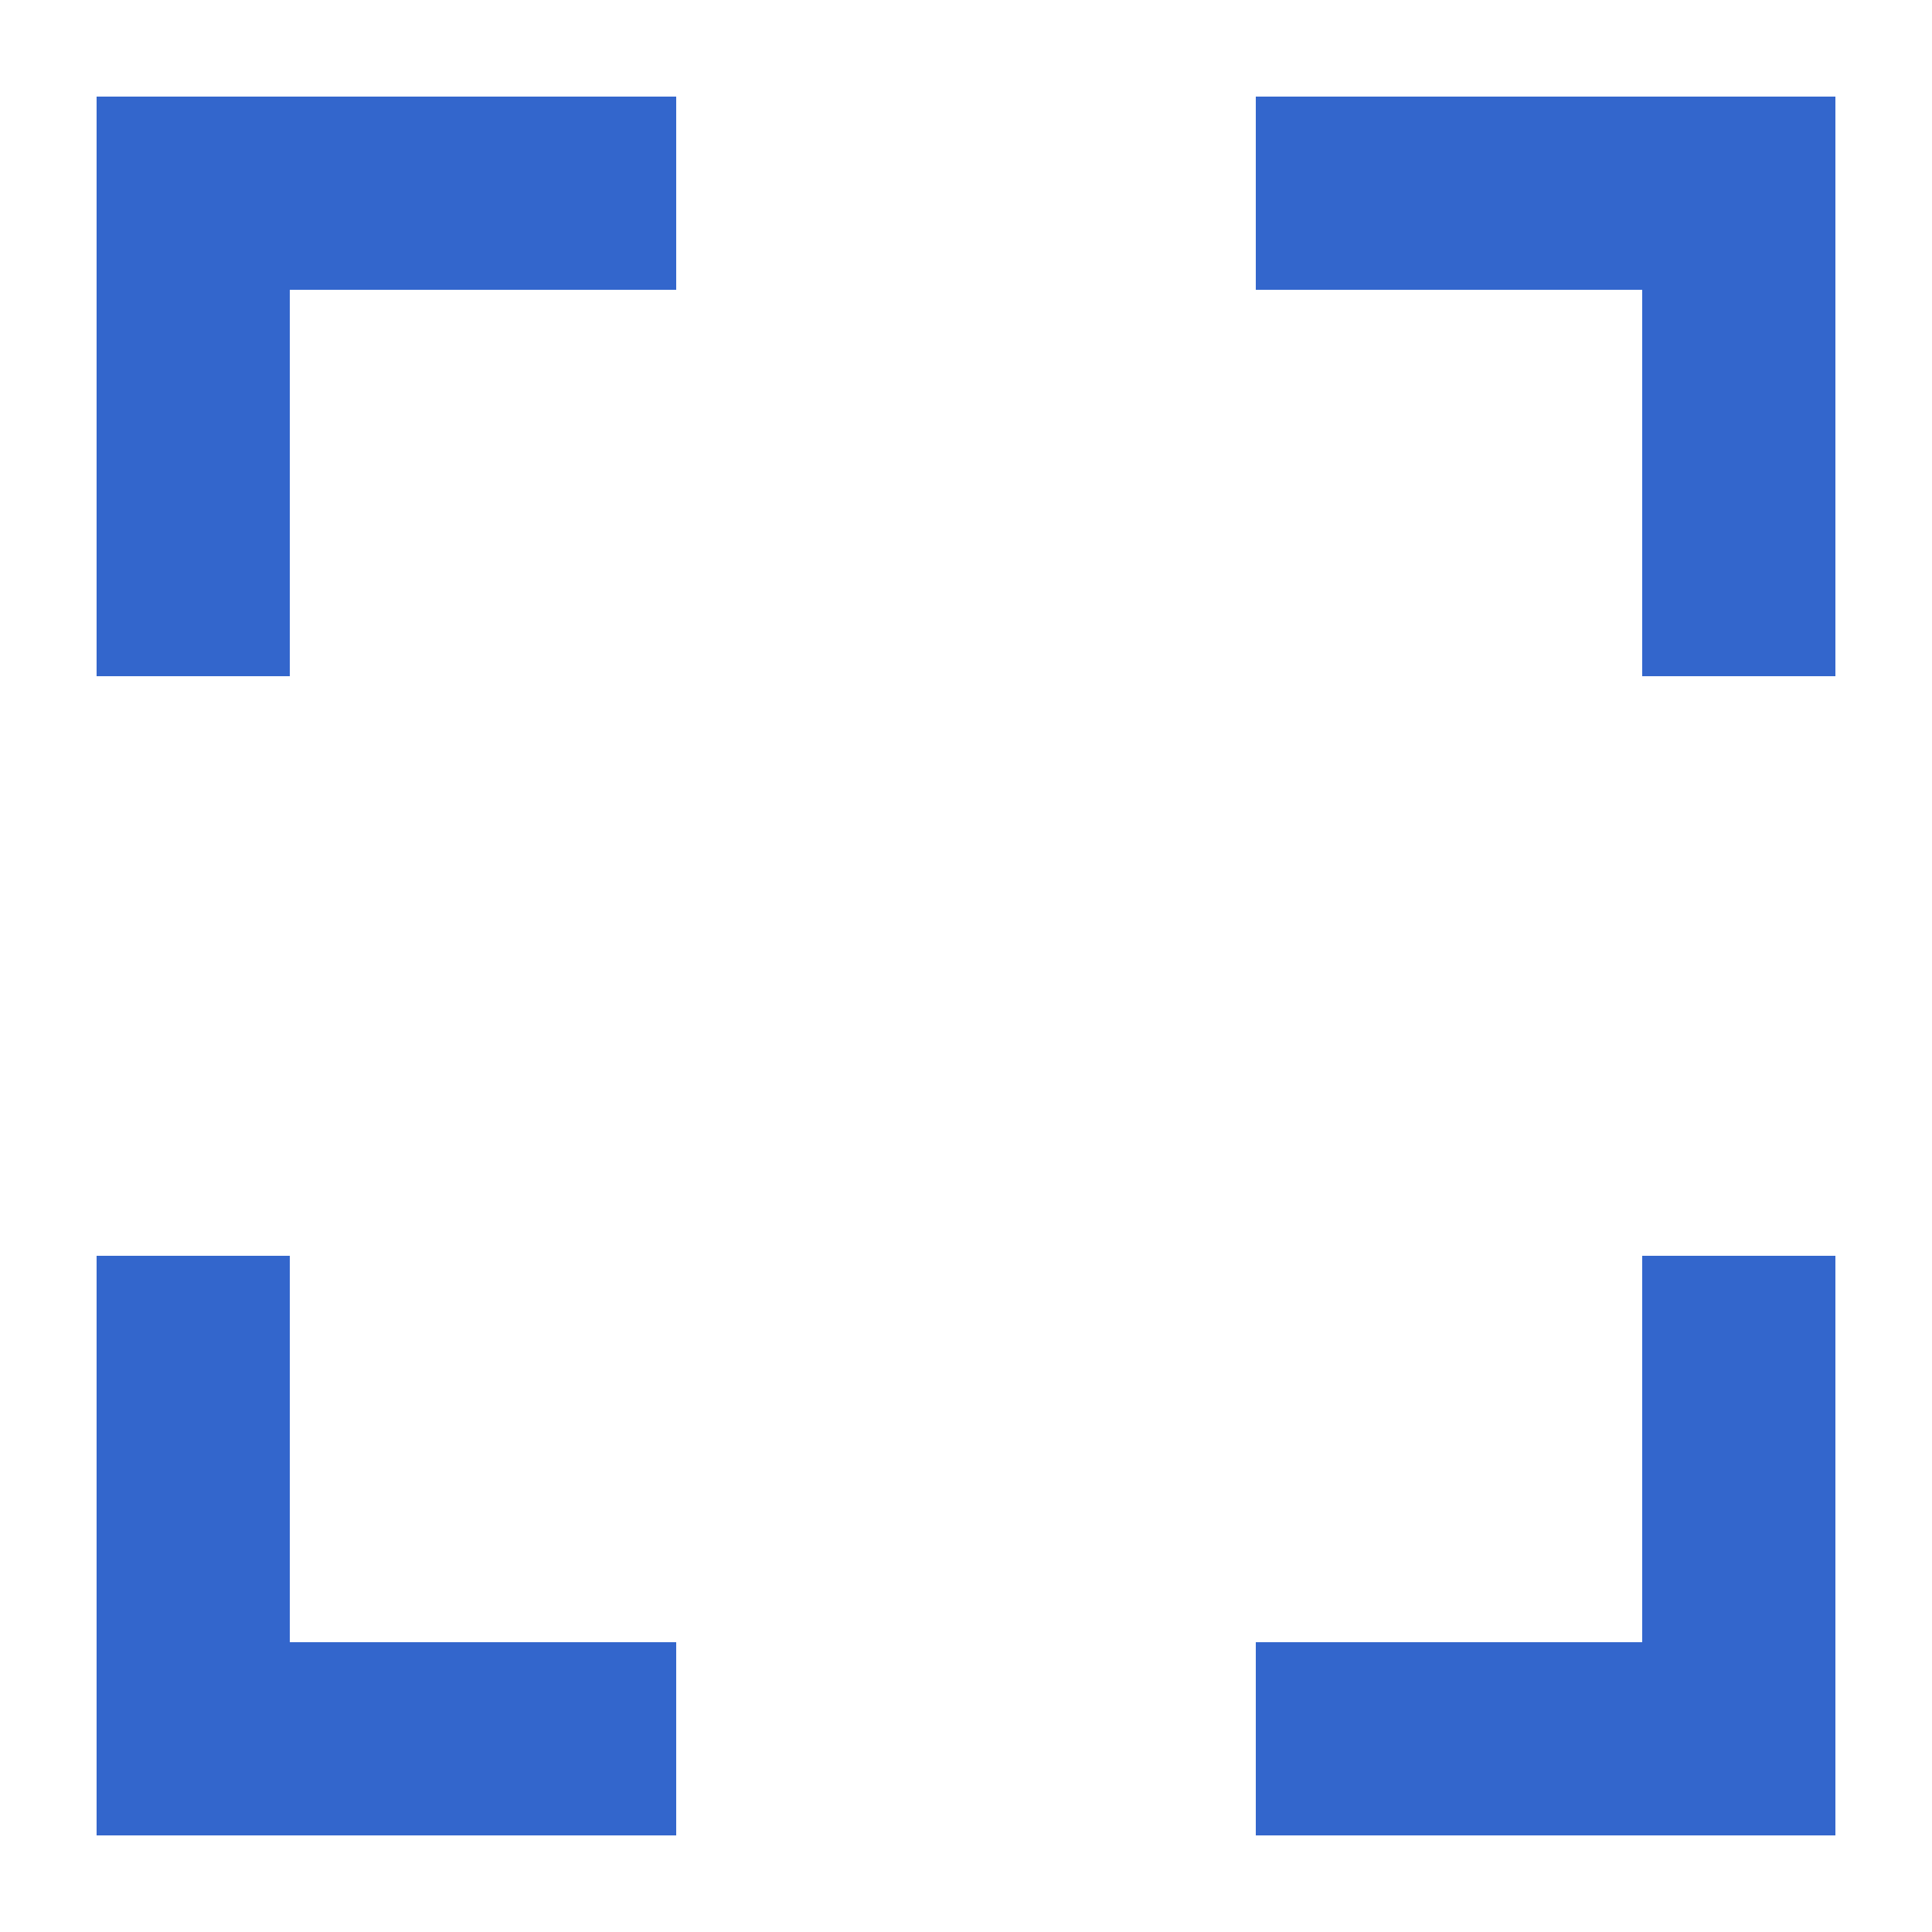
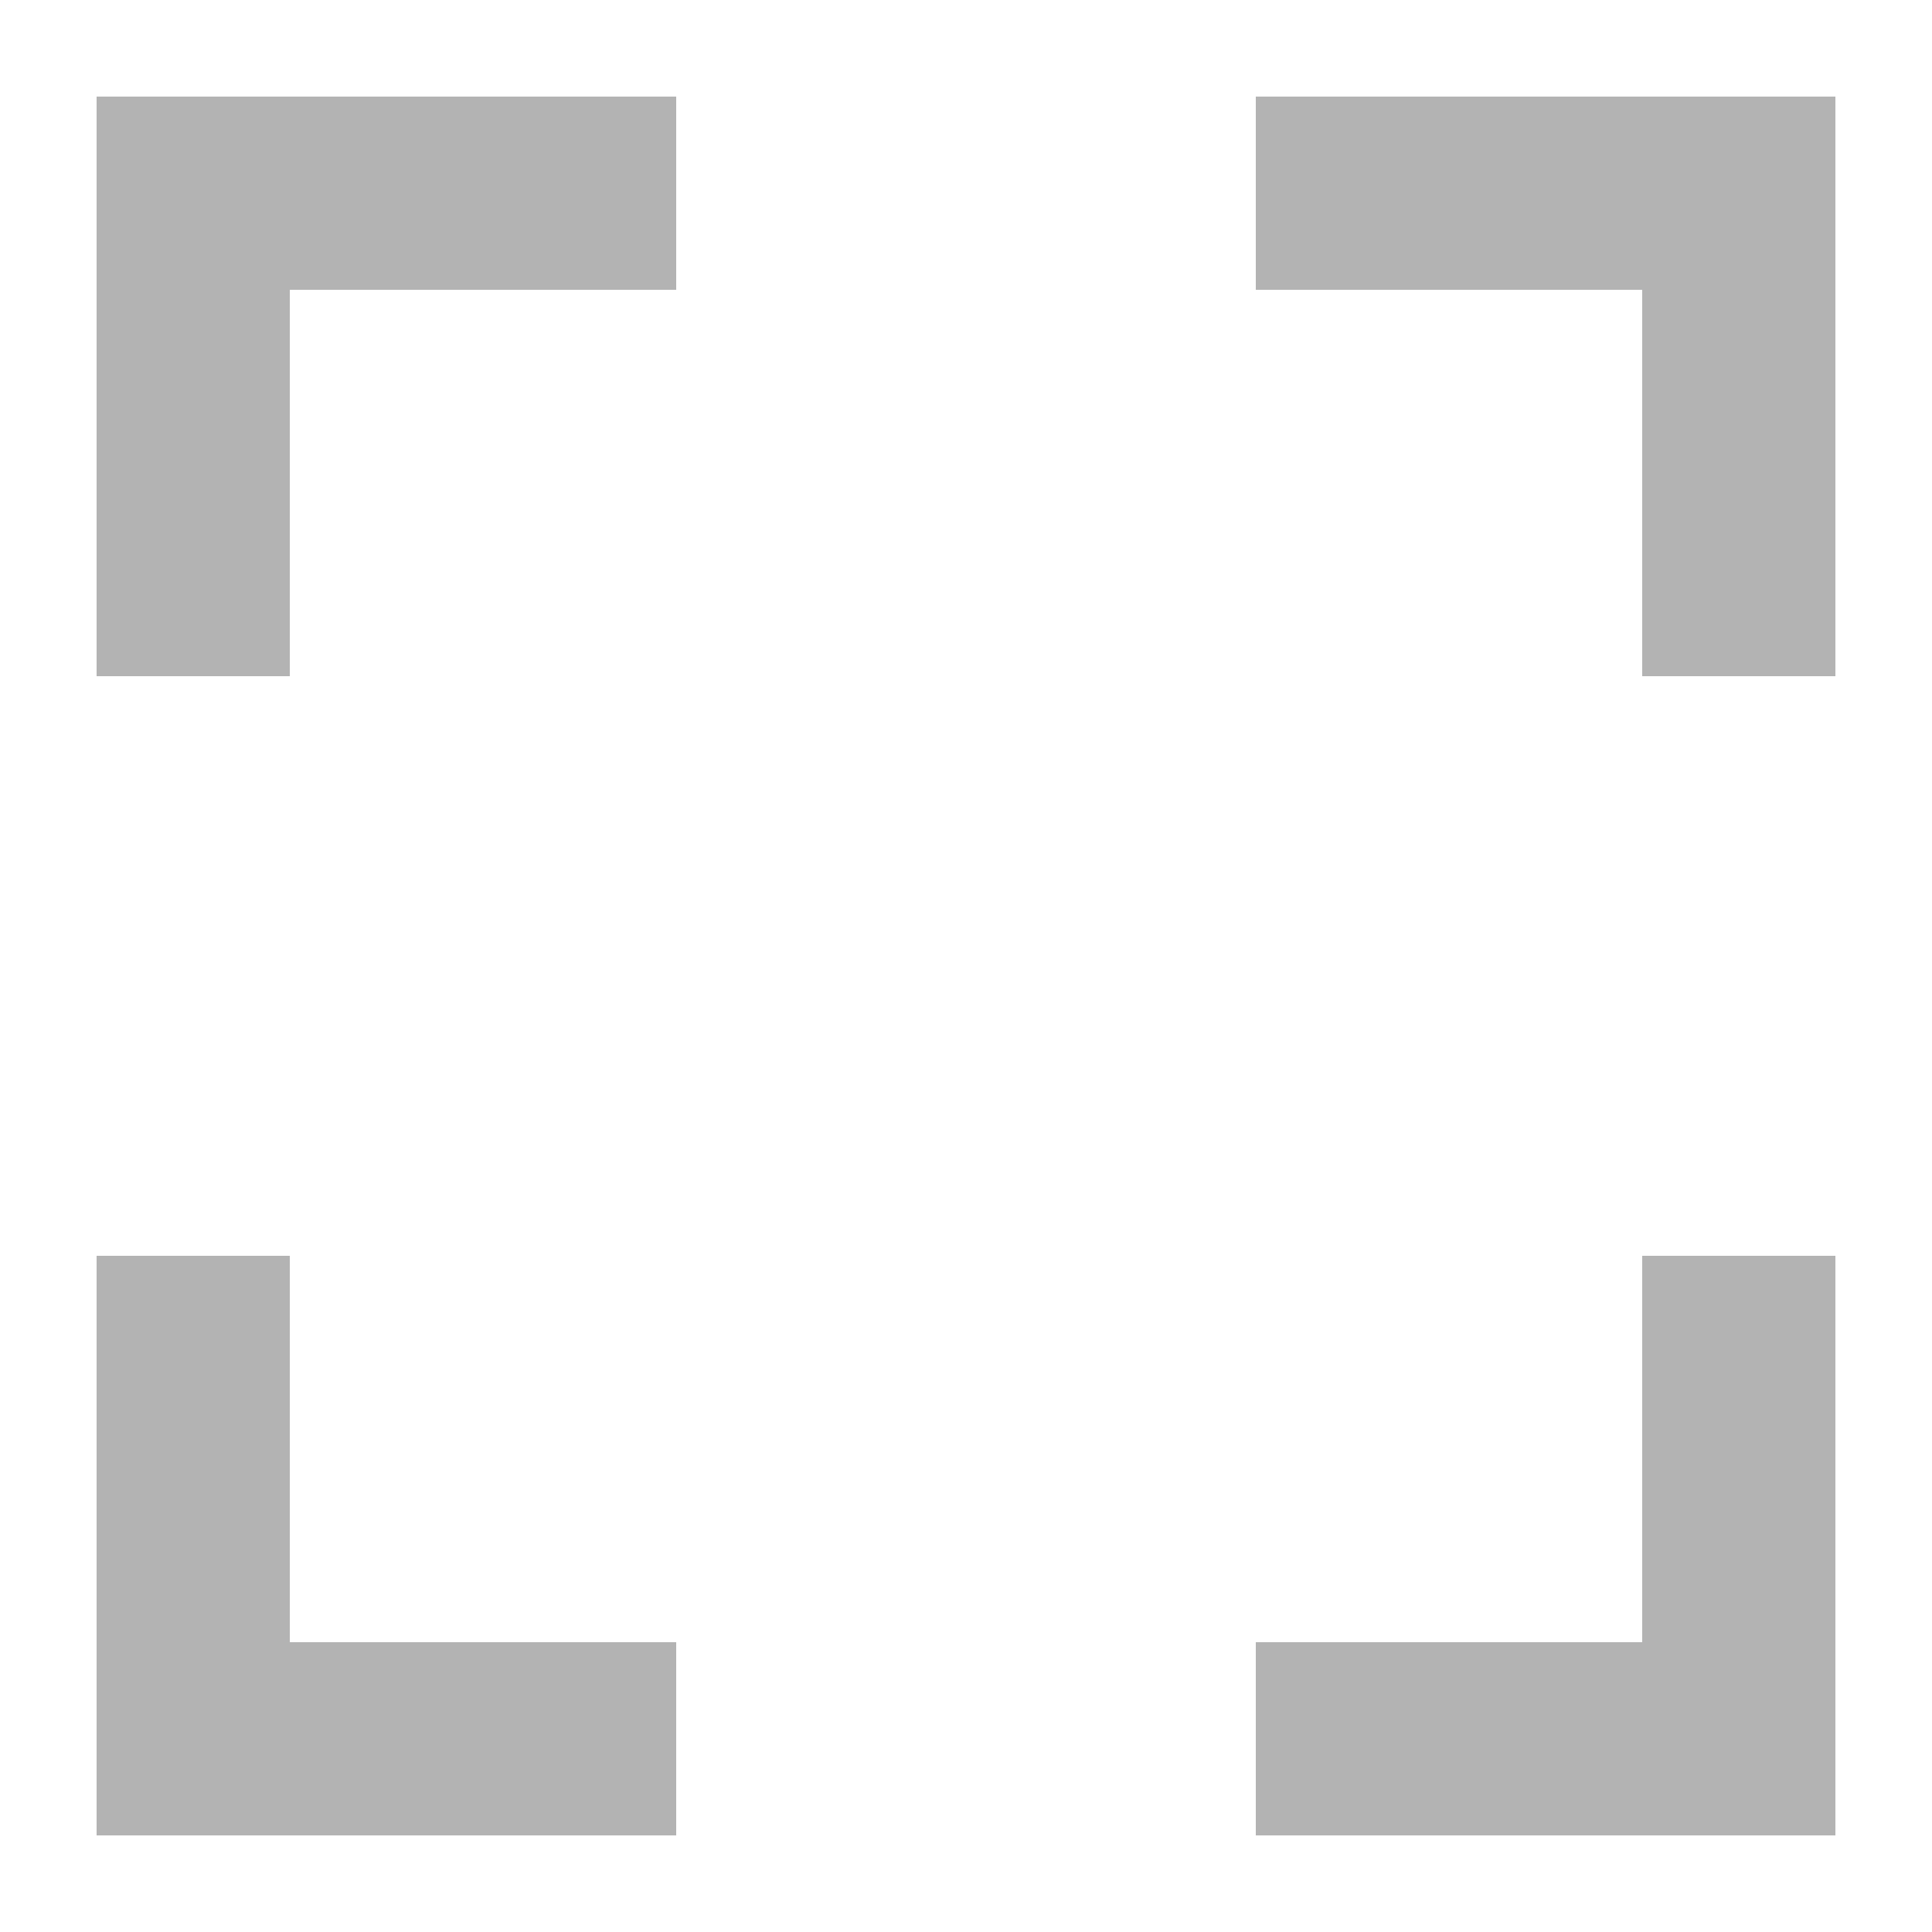
<svg xmlns="http://www.w3.org/2000/svg" width="20" height="20" viewBox="0 0 20 20">
-   <style type="text/css">* { fill: #36c }</style>
+   <style type="text/css">* { fill: #b3b3b3 }</style>
  <path fill-rule="evenodd" d="M1 1v6h2V3h4V1H1zm2 12H1v6h6v-2H3v-4zm14 4h-4v2h6v-6h-2v4zm0-16h-4v2h4v4h2V1h-2z" />
</svg>
